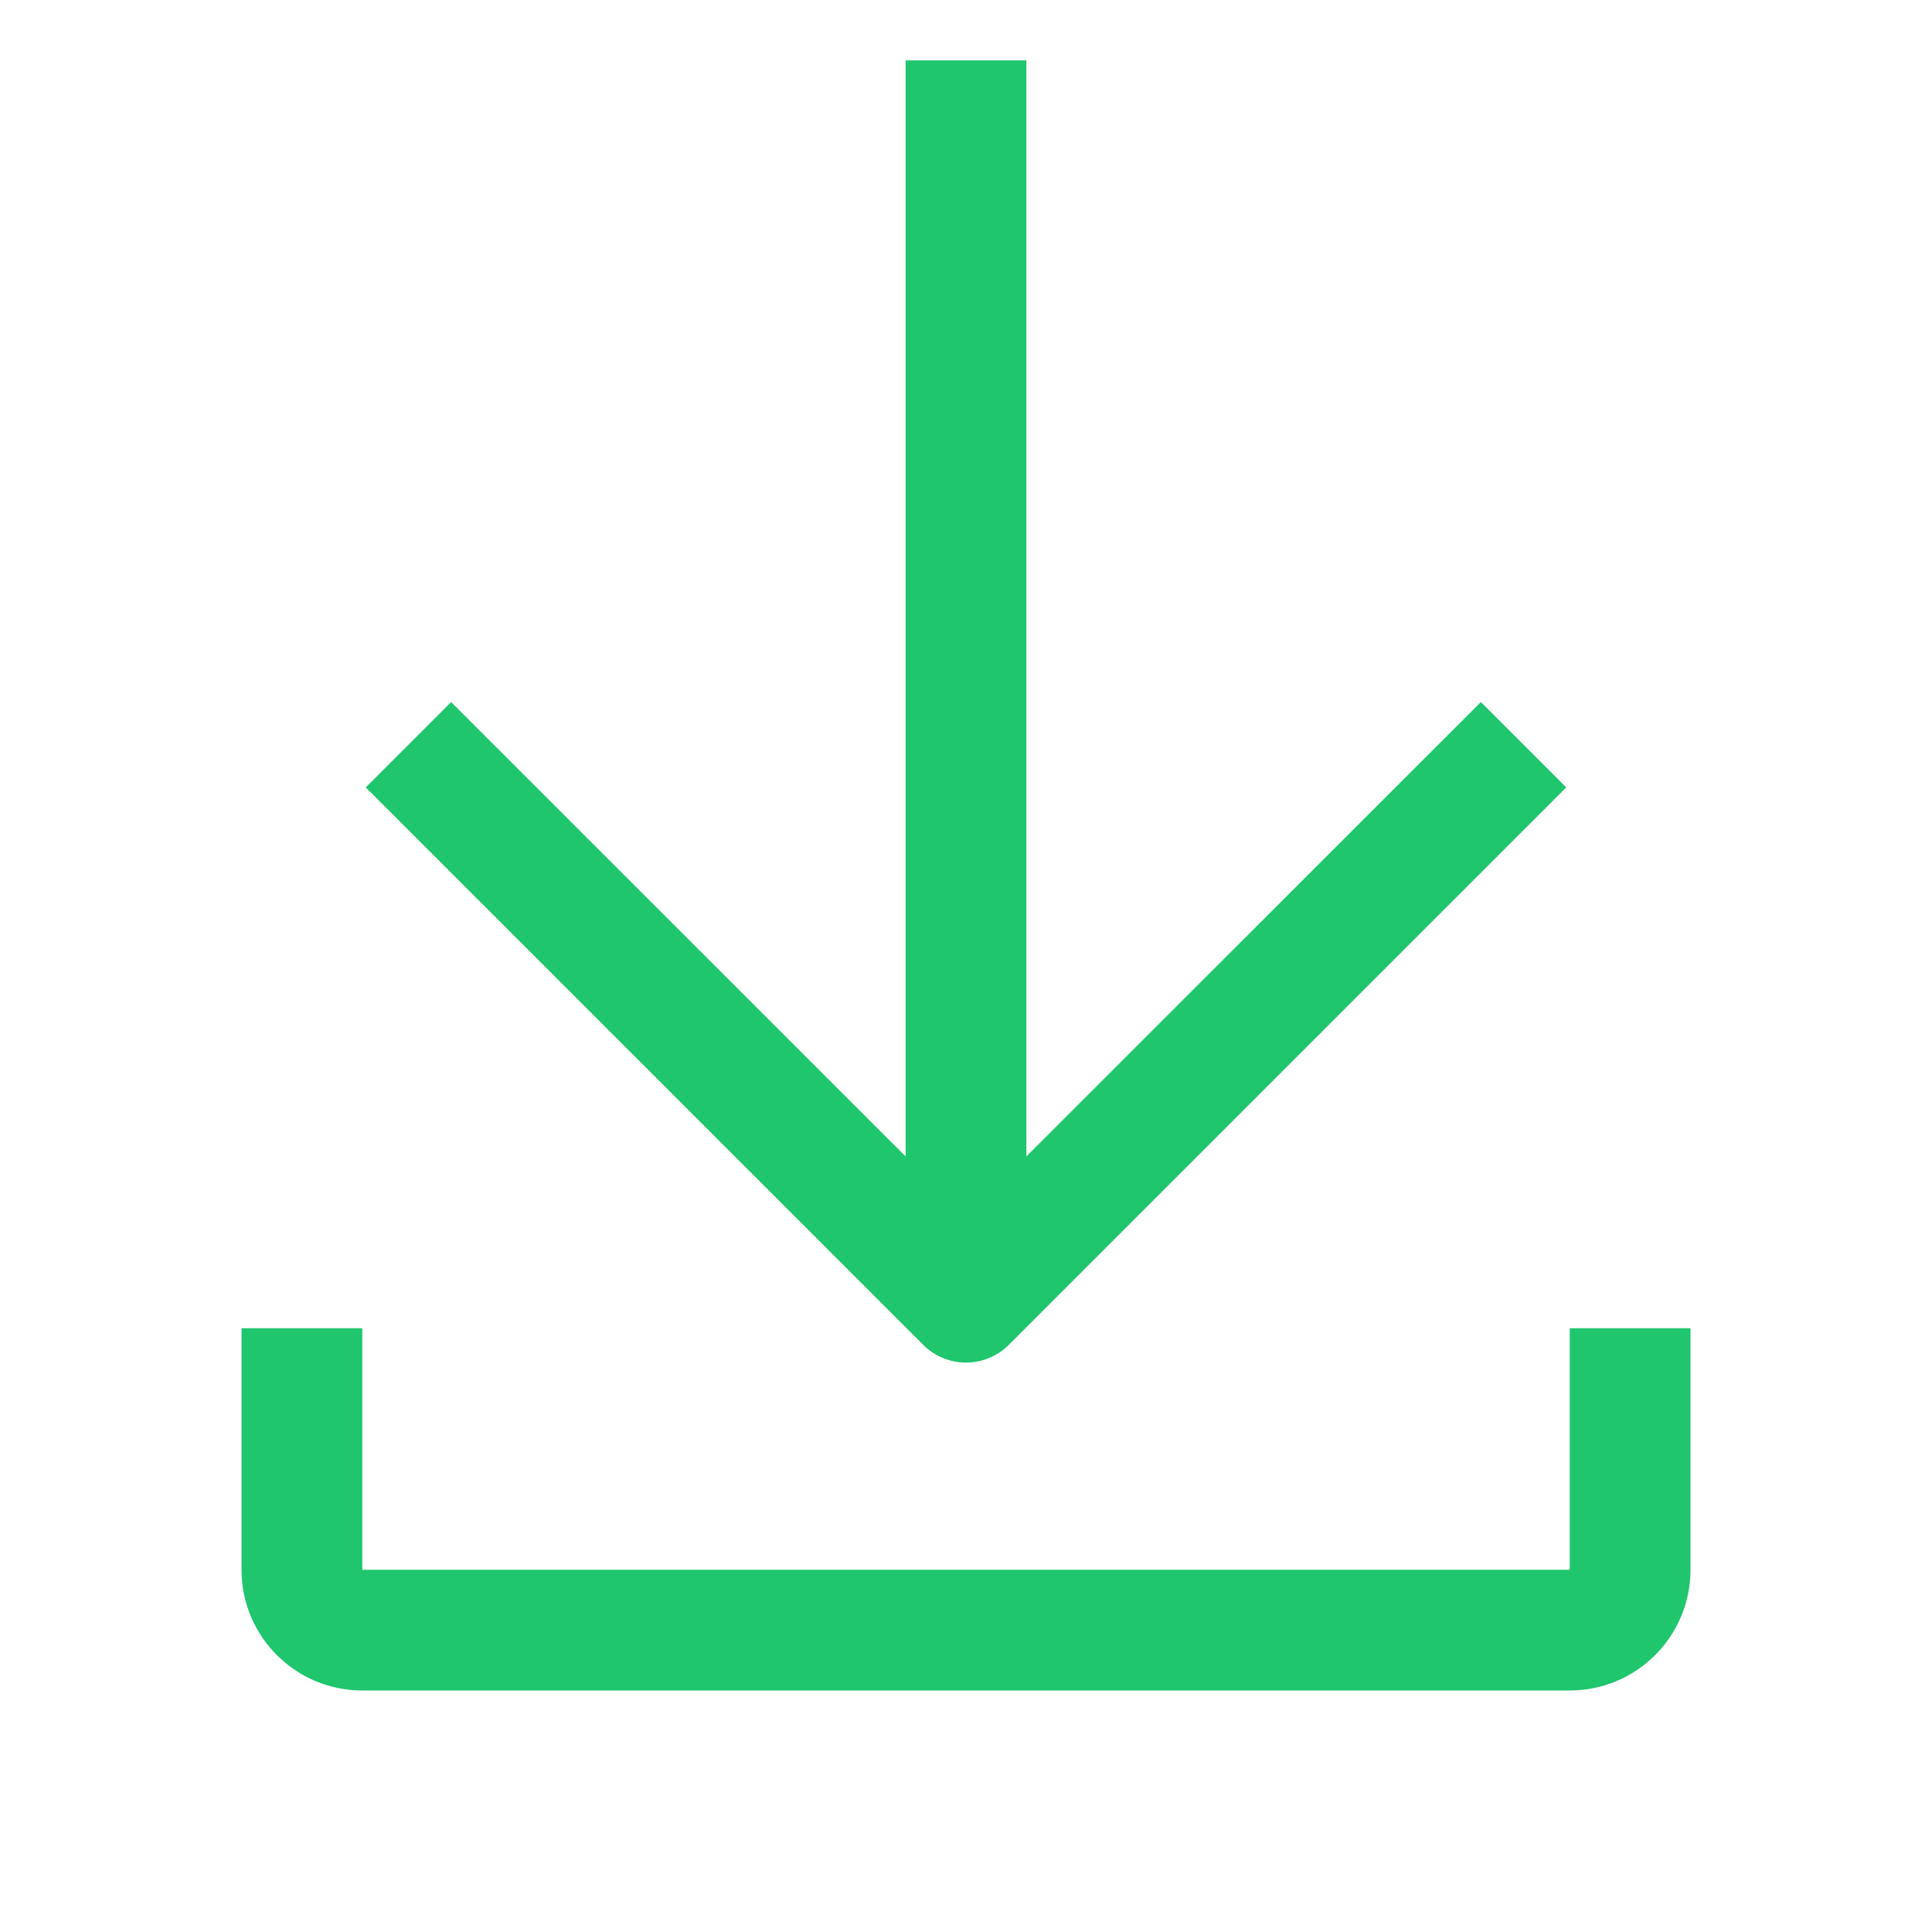
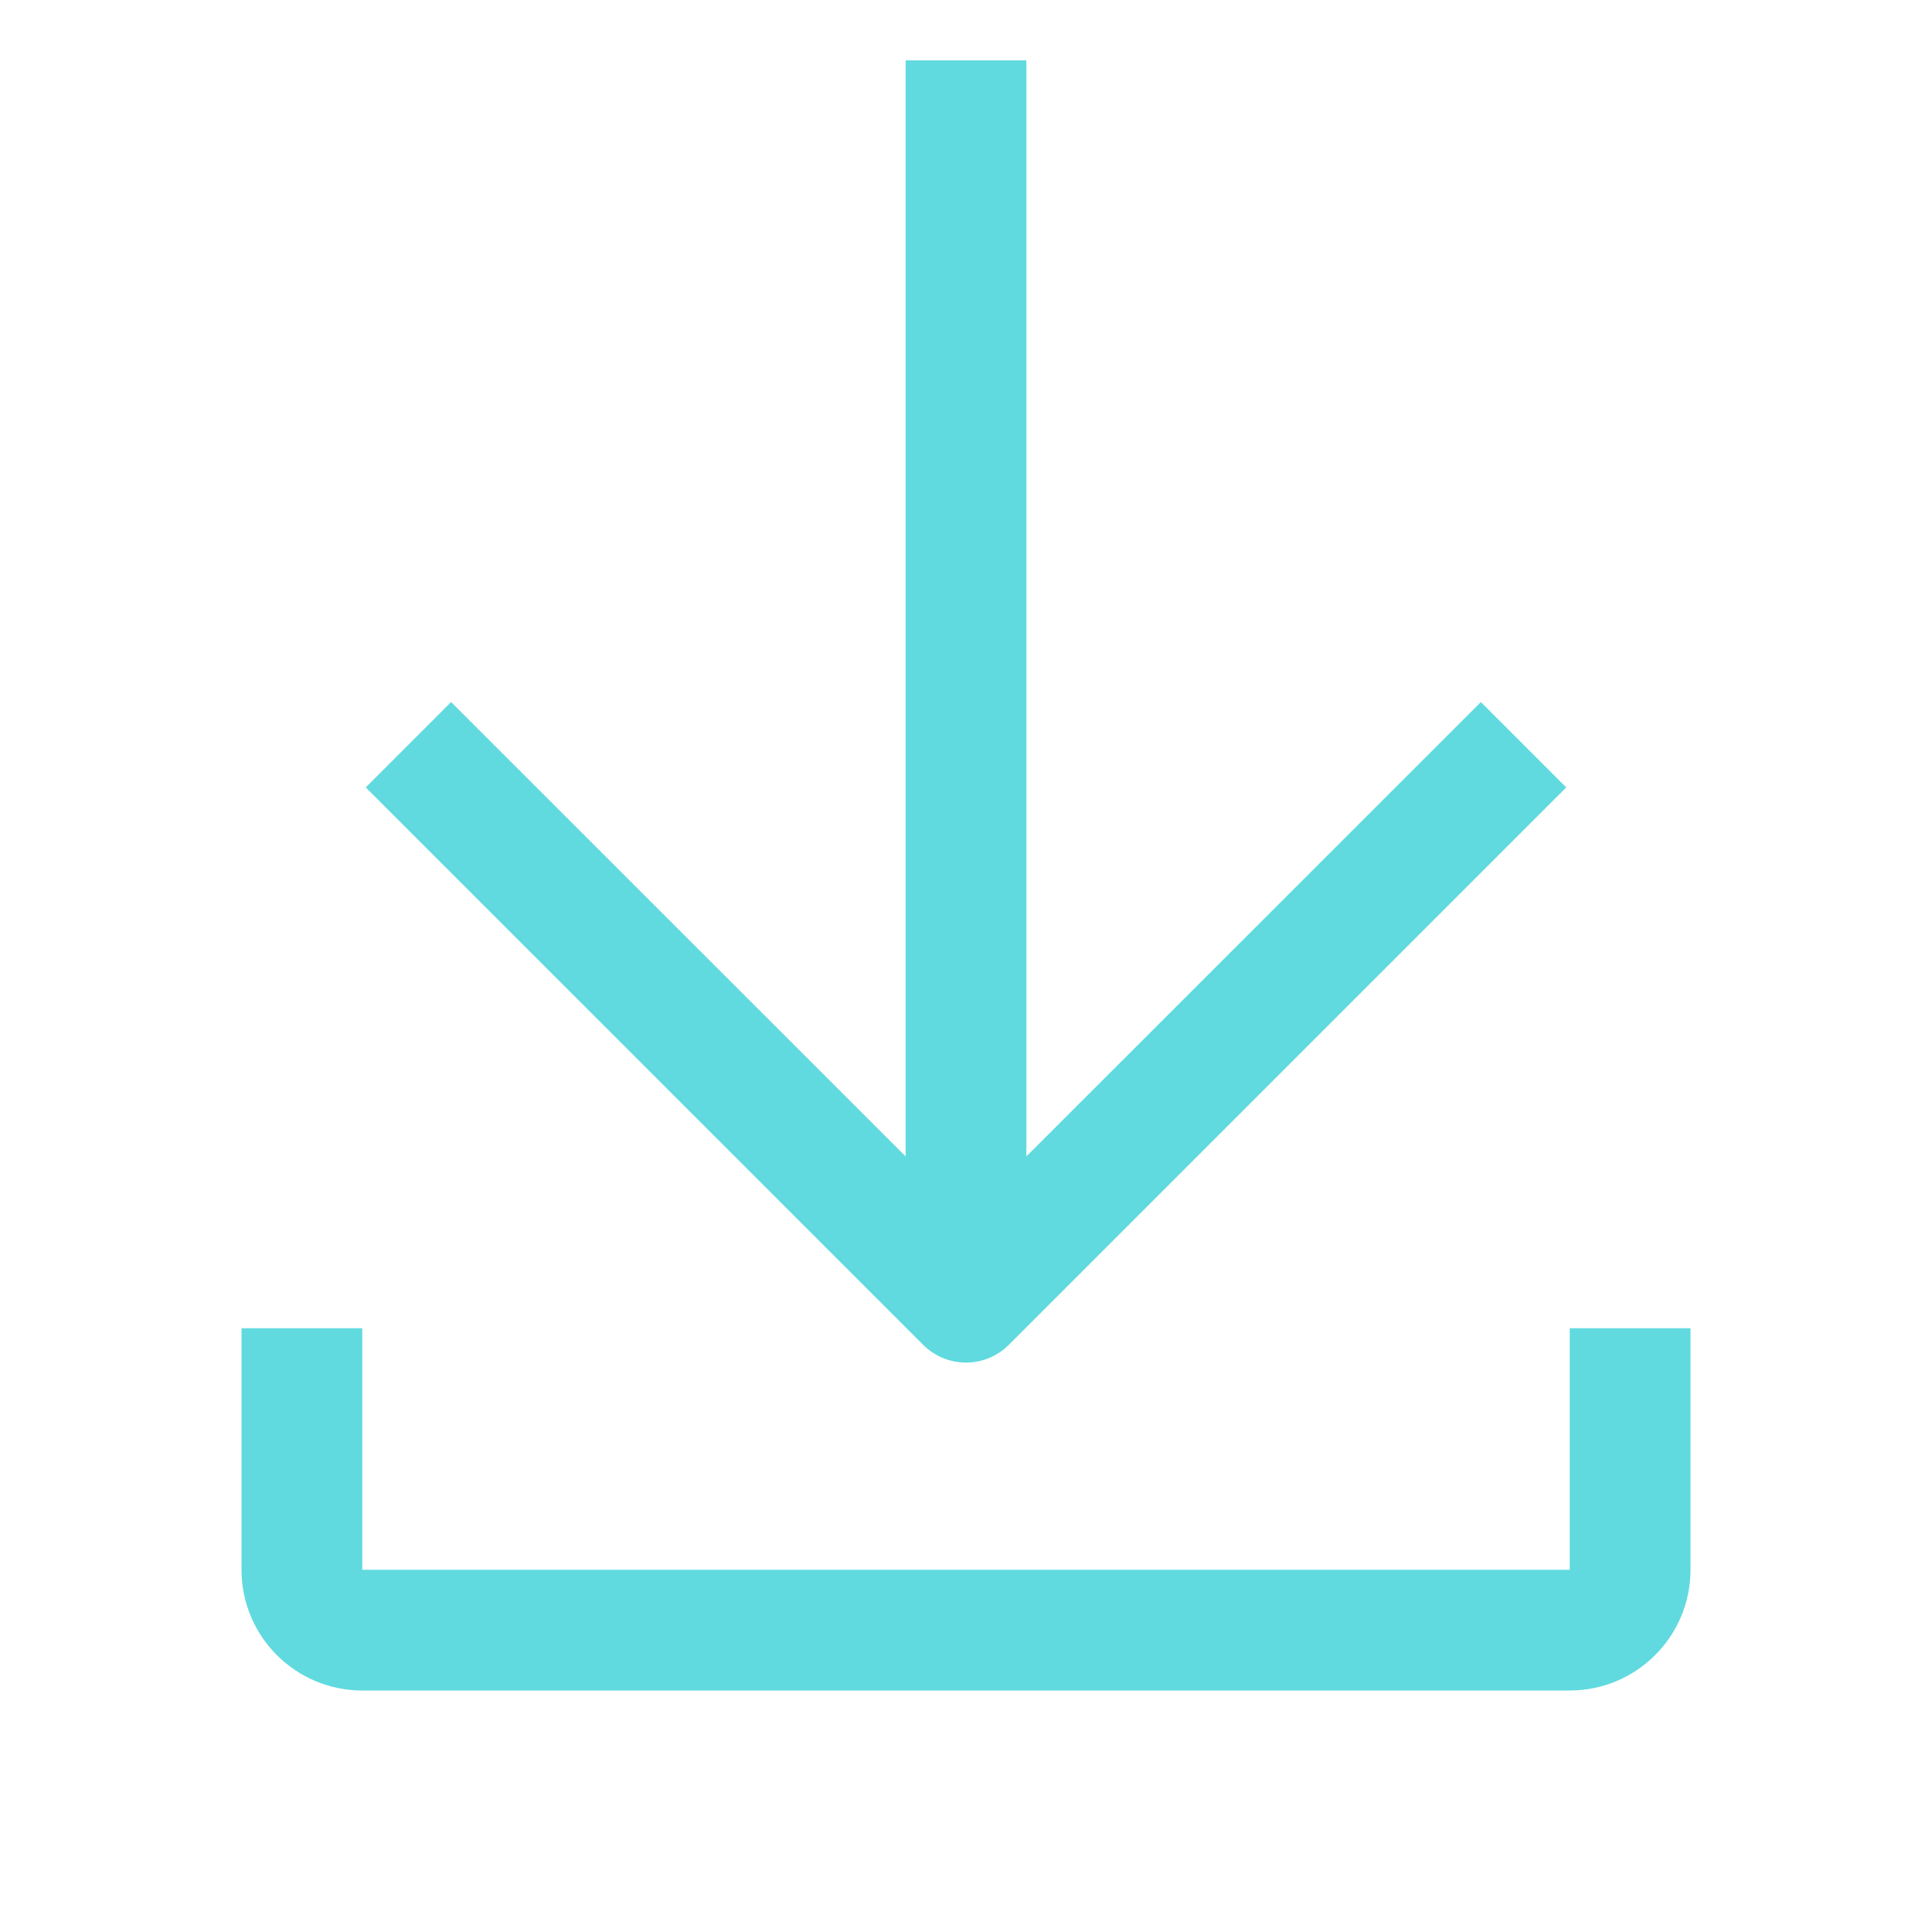
<svg xmlns="http://www.w3.org/2000/svg" viewBox="0 0 16 16" class="wb1yuxk13__design-iconfont" width="128" height="128">
-   <path d="M12.264 5.814L8.5 9.577L8.5 0.5L7.5 0.5L7.5 9.577L3.736 5.814L3.029 6.521L7.646 11.138C7.842 11.333 8.158 11.333 8.354 11.138L12.971 6.521L12.264 5.814Z" fill-opacity=".9" fill="#07C05F" />
-   <path d="M2 11V13C2 13.552 2.448 14 3 14H13C13.552 14 14 13.552 14 13V11H13V13H3V11H2Z" fill-opacity=".9" fill="#07C05F" />
+   <path d="M12.264 5.814L8.5 9.577L8.5 0.5L7.5 0.5L7.5 9.577L3.736 5.814L3.029 6.521L7.646 11.138C7.842 11.333 8.158 11.333 8.354 11.138L12.971 6.521L12.264 5.814Z" fill-opacity=".9" fill="#4FD6DC" />
+   <path d="M2 11V13C2 13.552 2.448 14 3 14H13C13.552 14 14 13.552 14 13V11H13V13H3V11H2Z" fill-opacity=".9" fill="#4FD6DC" />
</svg>
